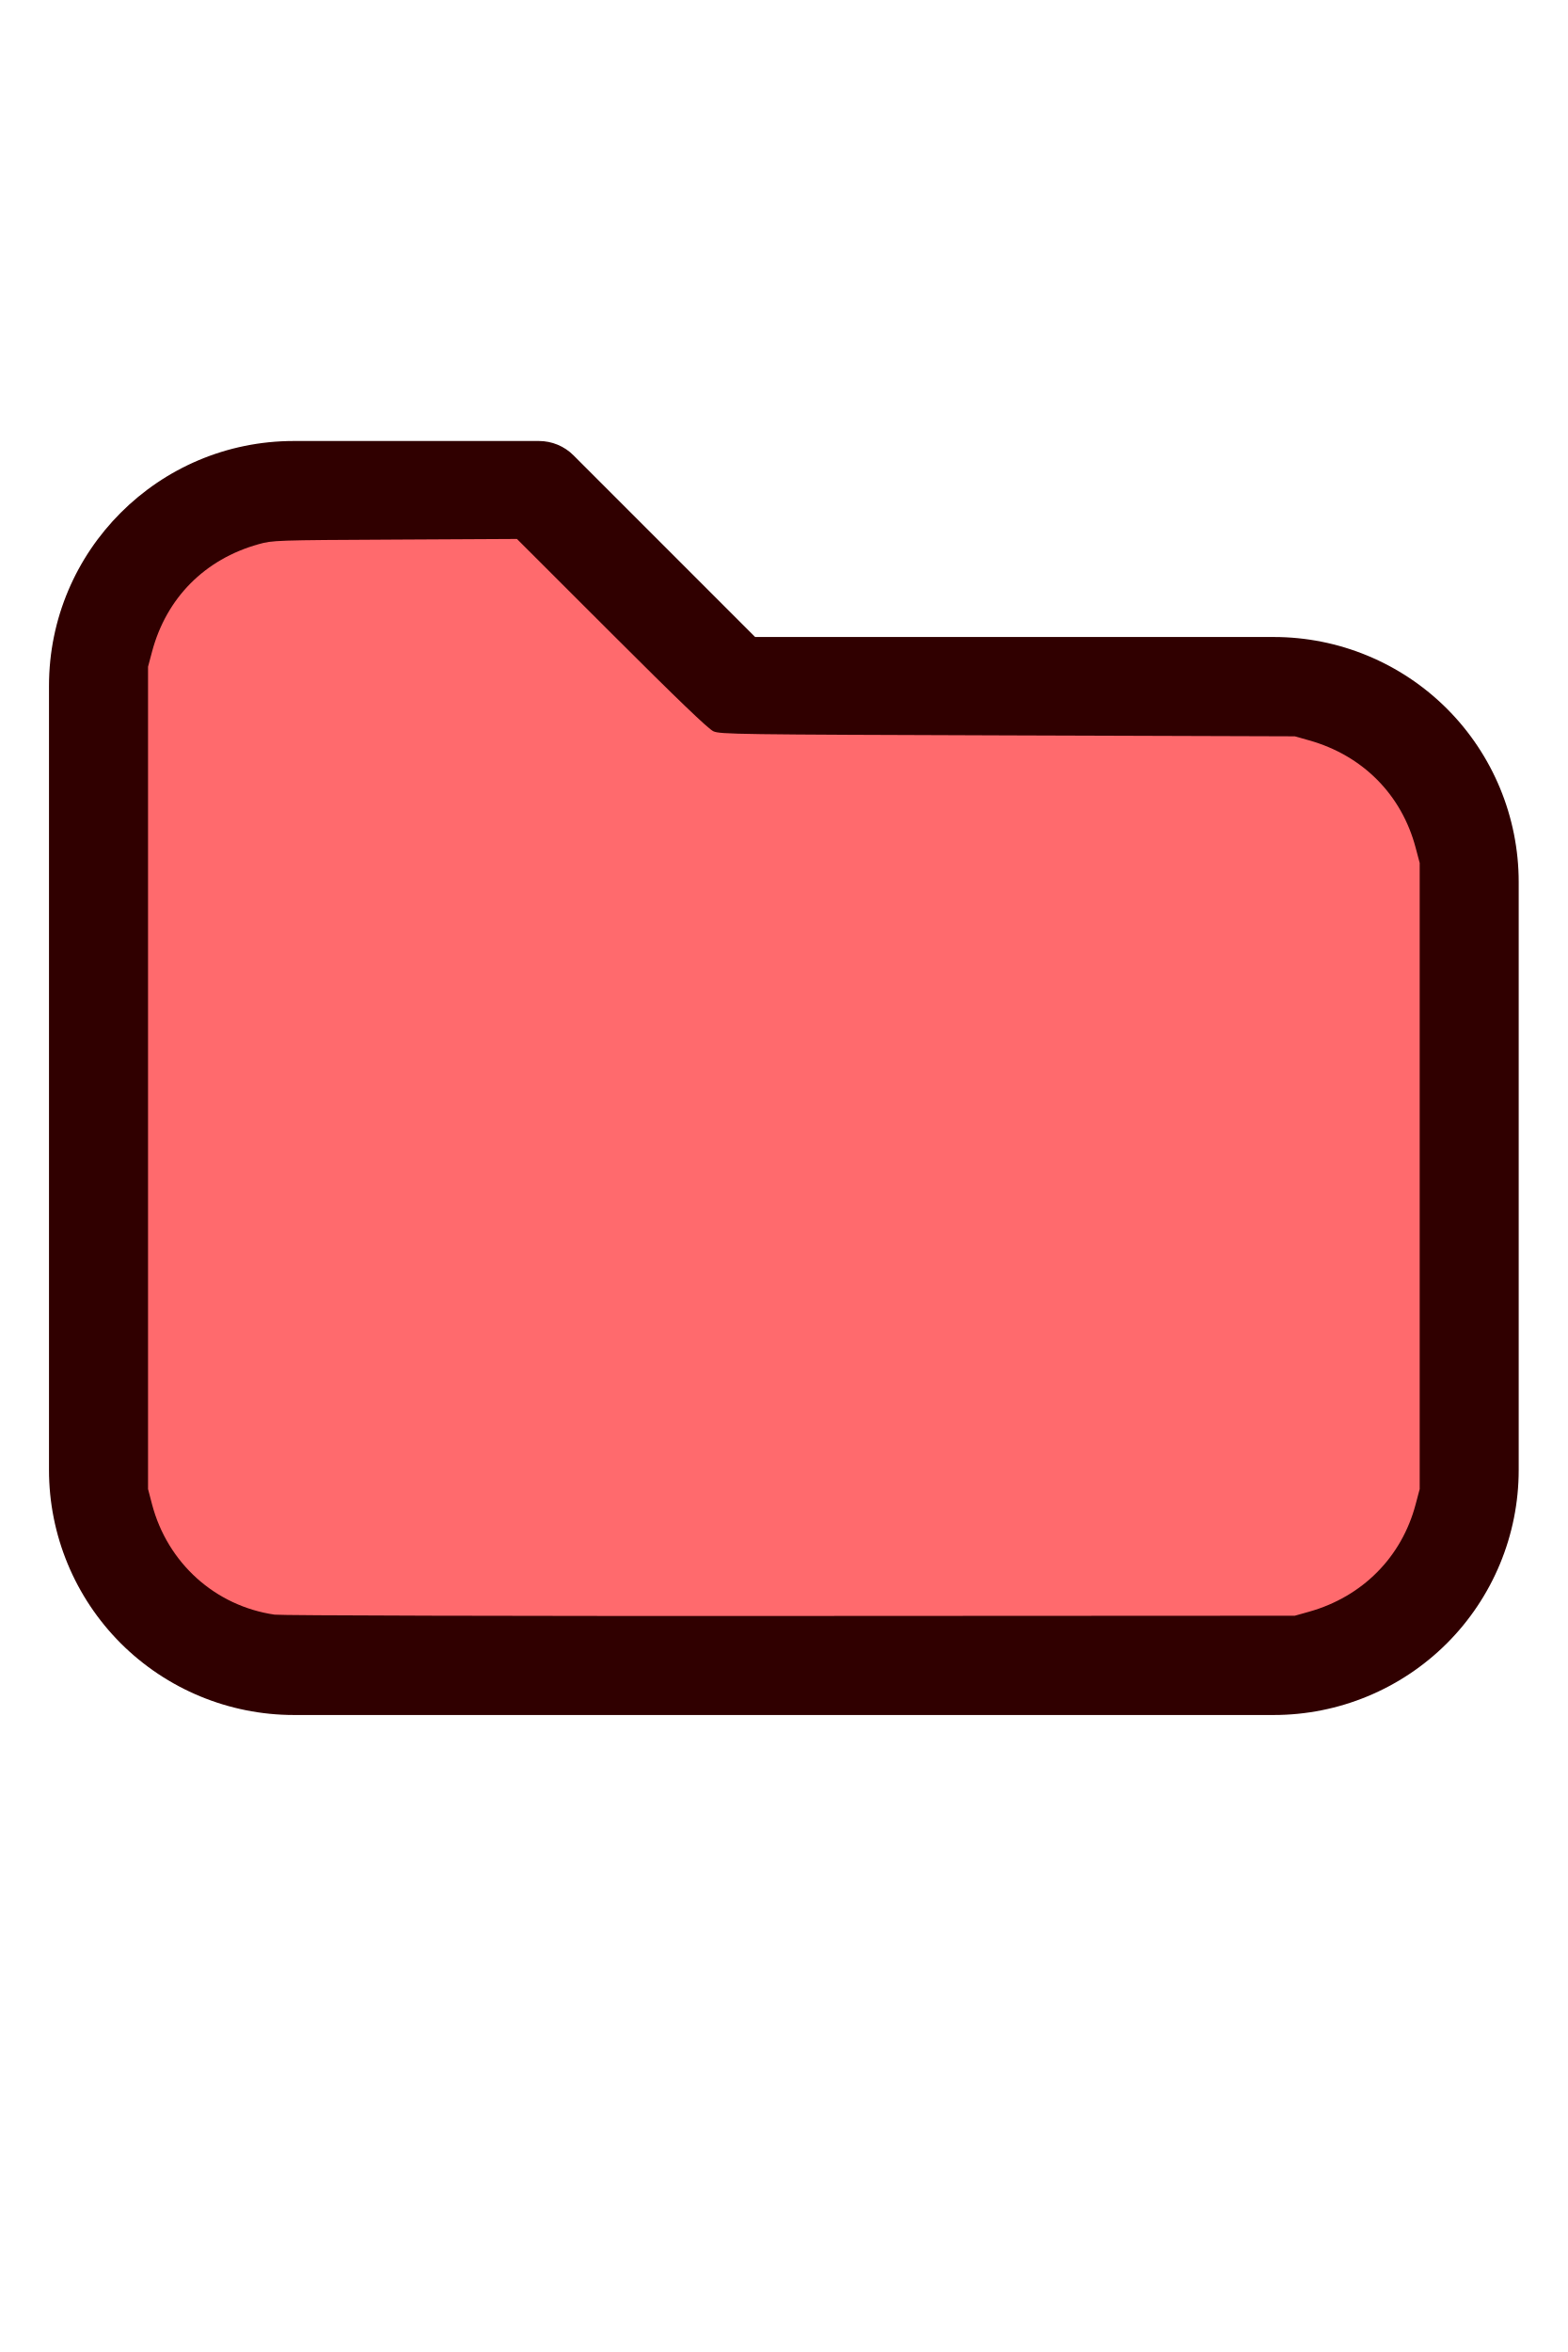
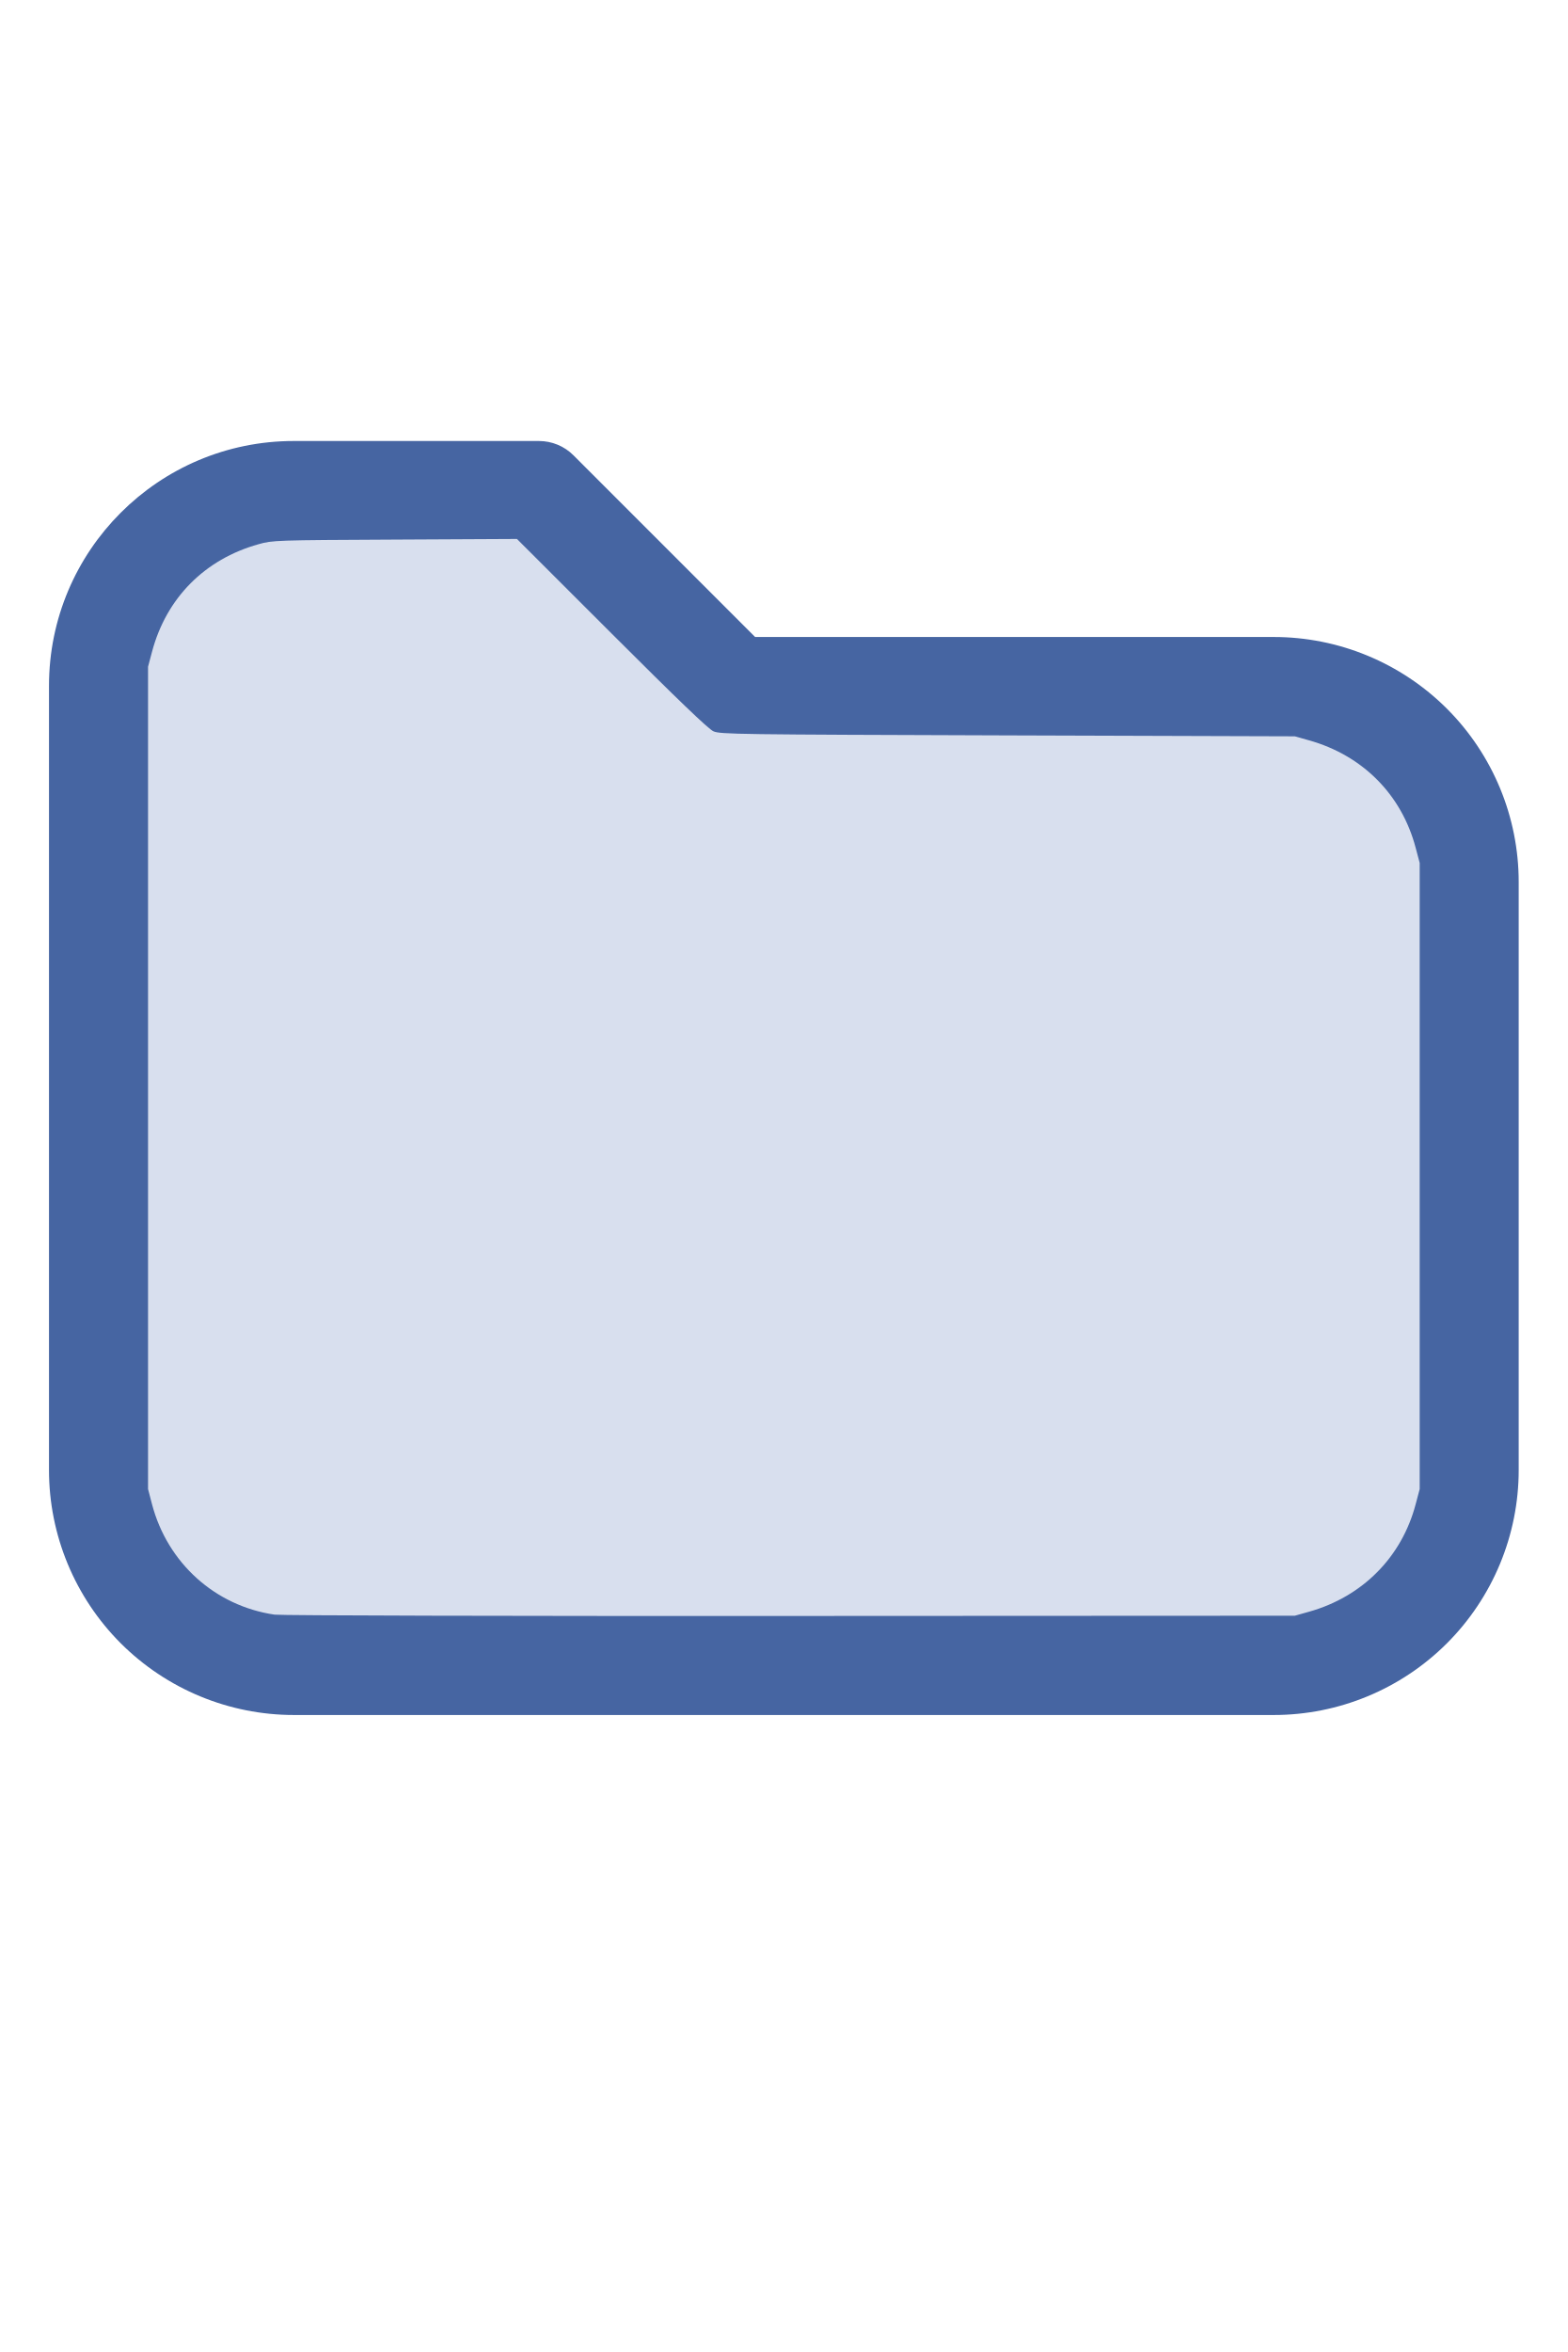
<svg xmlns="http://www.w3.org/2000/svg" version="1.1" width="16" height="24" viewBox="0 0 32 32" xml:space="preserve">
-   <g style="fill:#300000;">
+   <g style="fill:#4665A2;">
    <path d="M1,5.998l-0,16.002c-0,1.326 0.527,2.598 1.464,3.536c0.938,0.937 2.21,1.464 3.536,1.464c5.322,0 14.678,-0 20,0c1.326,0 2.598,-0.527 3.536,-1.464c0.937,-0.938 1.464,-2.21 1.464,-3.536c0,-3.486 0,-8.514 0,-12c0,-1.326 -0.527,-2.598 -1.464,-3.536c-0.938,-0.937 -2.21,-1.464 -3.536,-1.464c-0,0 -10.586,0 -10.586,0c0,-0 -3.707,-3.707 -3.707,-3.707c-0.187,-0.188 -0.442,-0.293 -0.707,-0.293l-5.002,0c-2.76,0 -4.998,2.238 -4.998,4.998Zm2,-0l-0,16.002c-0,0.796 0.316,1.559 0.879,2.121c0.562,0.563 1.325,0.879 2.121,0.879l20,0c0.796,0 1.559,-0.316 2.121,-0.879c0.563,-0.562 0.879,-1.325 0.879,-2.121c0,-3.486 0,-8.514 0,-12c0,-0.796 -0.316,-1.559 -0.879,-2.121c-0.562,-0.563 -1.325,-0.879 -2.121,-0.879c-7.738,0 -11,0 -11,0c-0.265,0 -0.52,-0.105 -0.707,-0.293c-0,0 -3.707,-3.707 -3.707,-3.707c-0,0 -4.588,0 -4.588,0c-1.656,0 -2.998,1.342 -2.998,2.998Z" />
  </g>
-   <g style="fill:#FF6A6D;stroke-width:0;">
+   <g style="fill:#D8DFEE;stroke-width:0;">
    <path d="M 5.606,24.952 C 4.392,24.775 3.42,23.9 3.103,22.699 L 3.022,22.389 V 13.998 5.606 L 3.104,5.298 C 3.396,4.203 4.18,3.412 5.279,3.106 5.565,3.026 5.615,3.024 8.061,3.012 l 2.491,-0.013 1.932,1.93 c 1.344,1.343 1.976,1.95 2.078,1.995 0.137,0.062 0.474,0.066 6.007,0.084 l 5.861,0.019 0.291,0.082 c 1.095,0.308 1.89,1.109 2.176,2.193 l 0.082,0.309 V 16 22.389 l -0.082,0.309 c -0.284,1.079 -1.086,1.888 -2.176,2.194 l -0.291,0.082 -10.303,0.005 c -5.7,0.003 -10.4,-0.009 -10.521,-0.027 z" />
  </g>
</svg>
